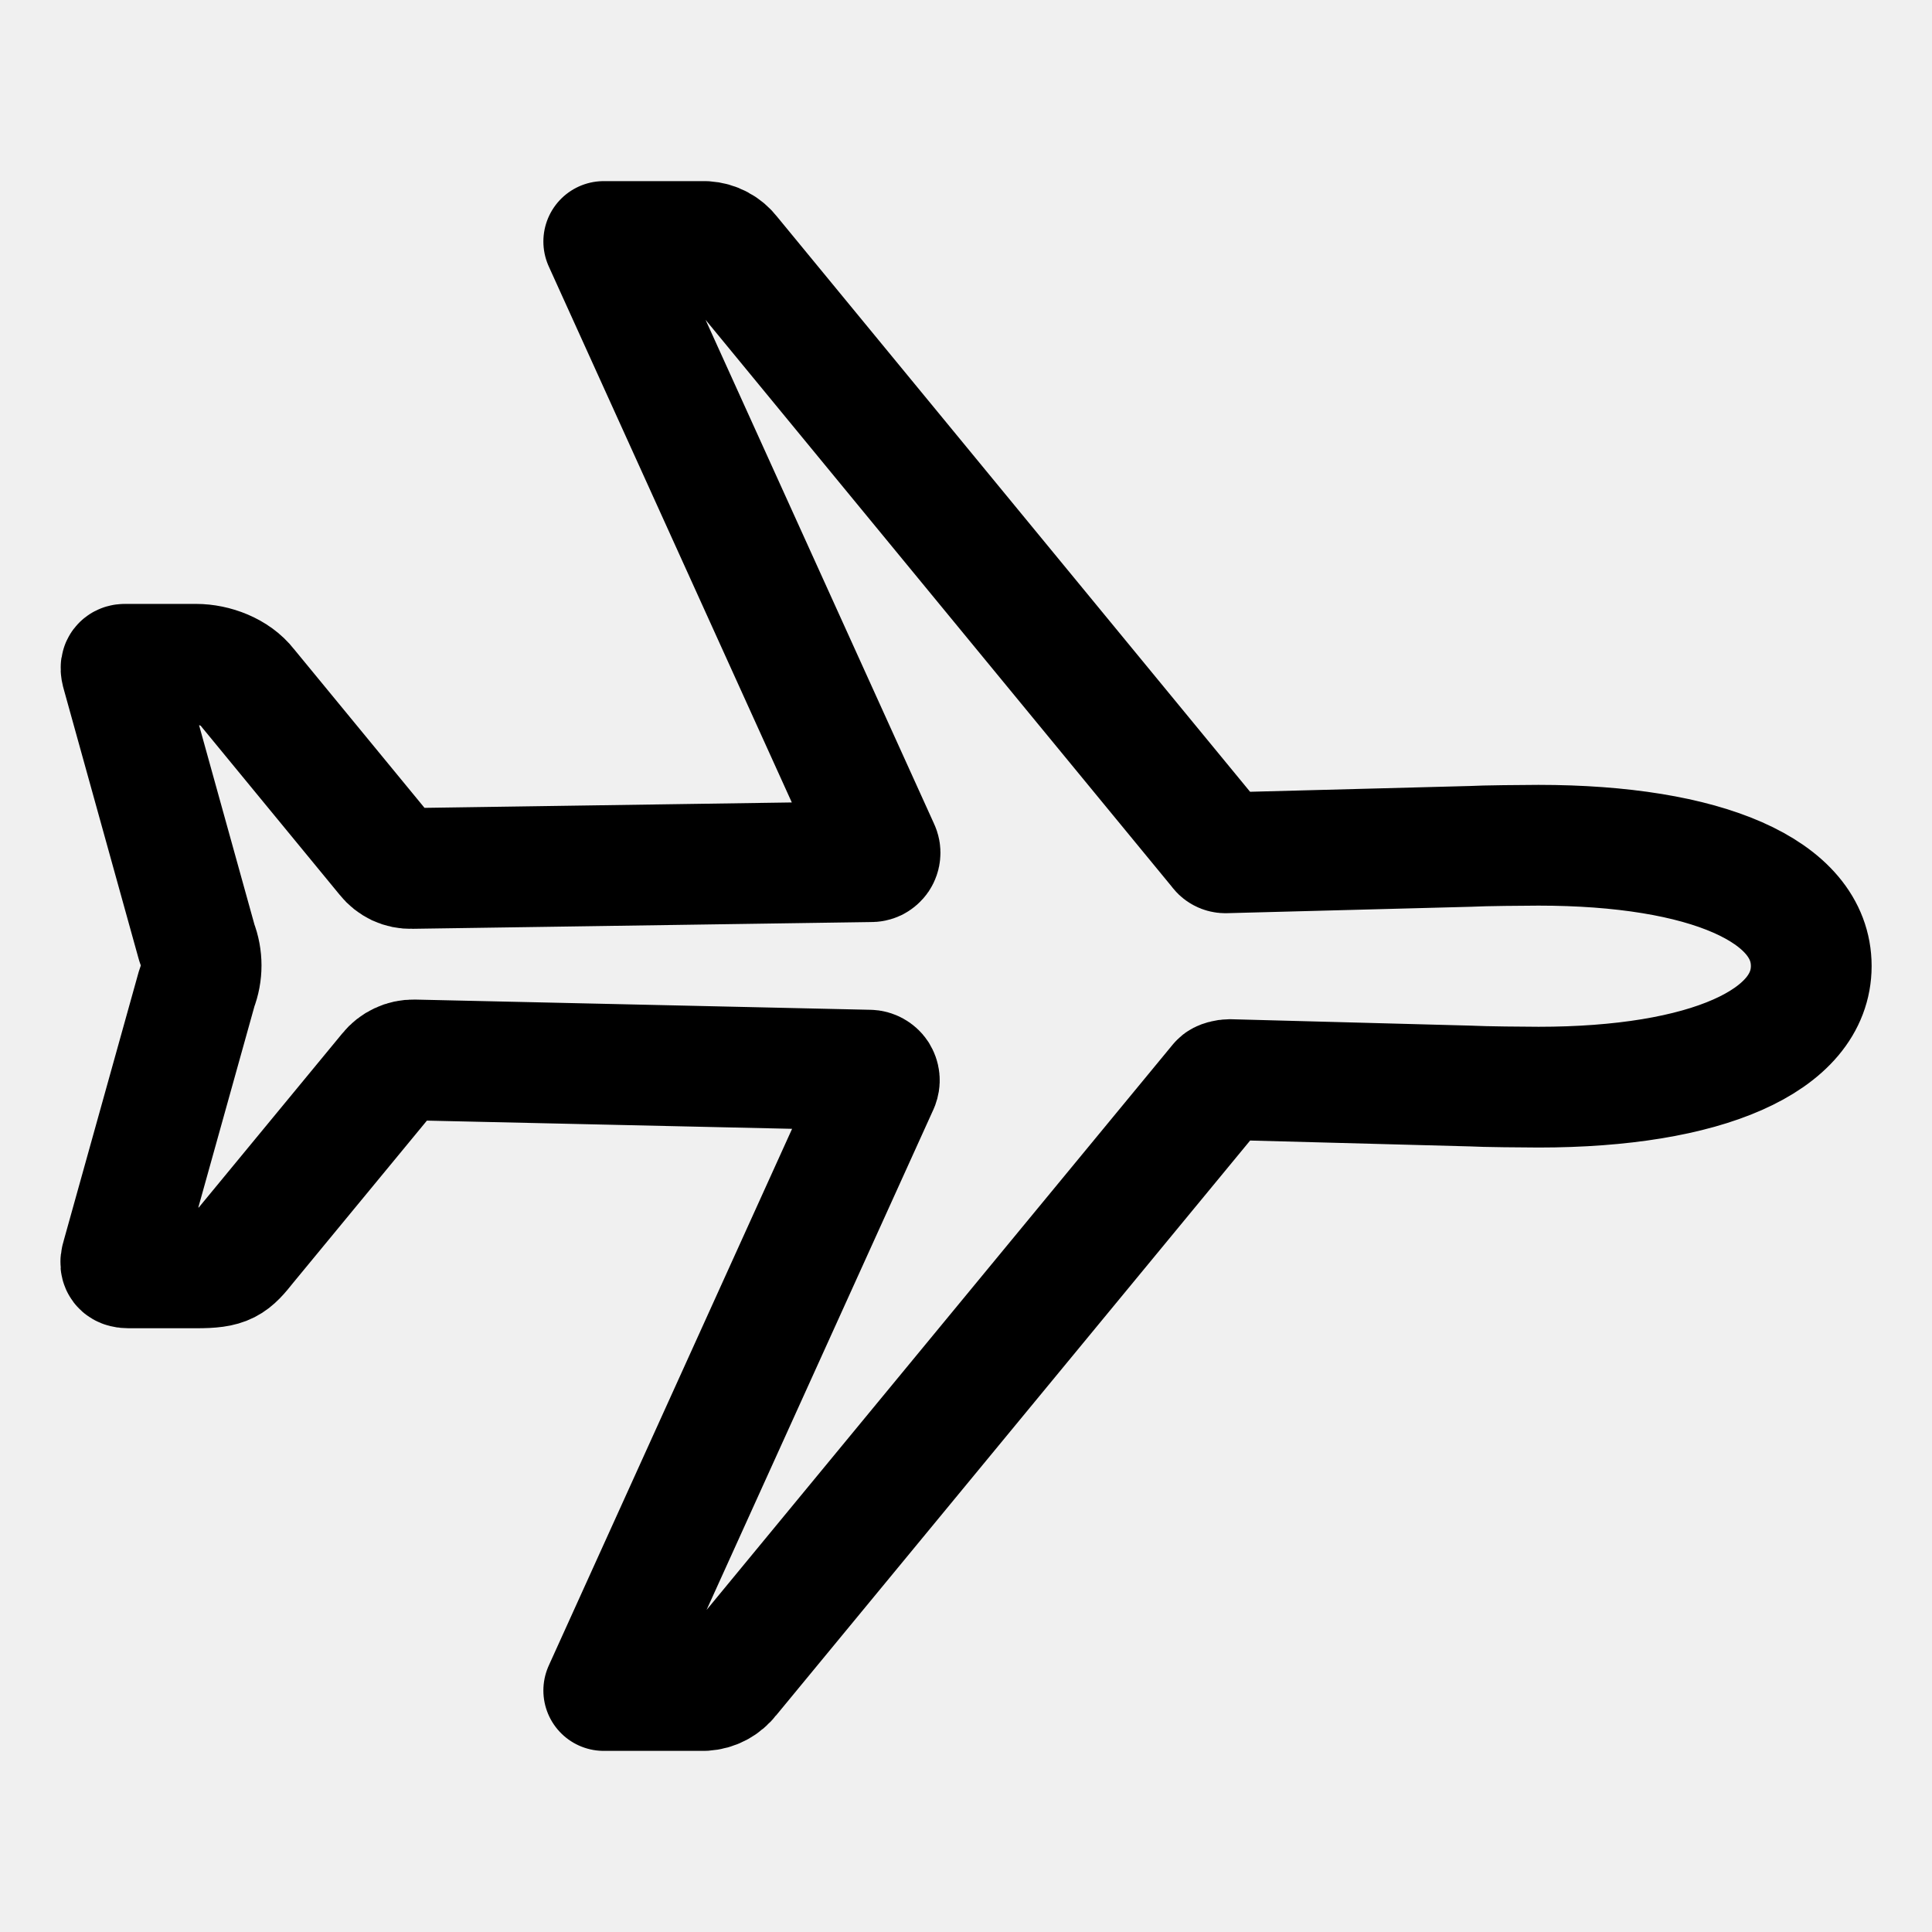
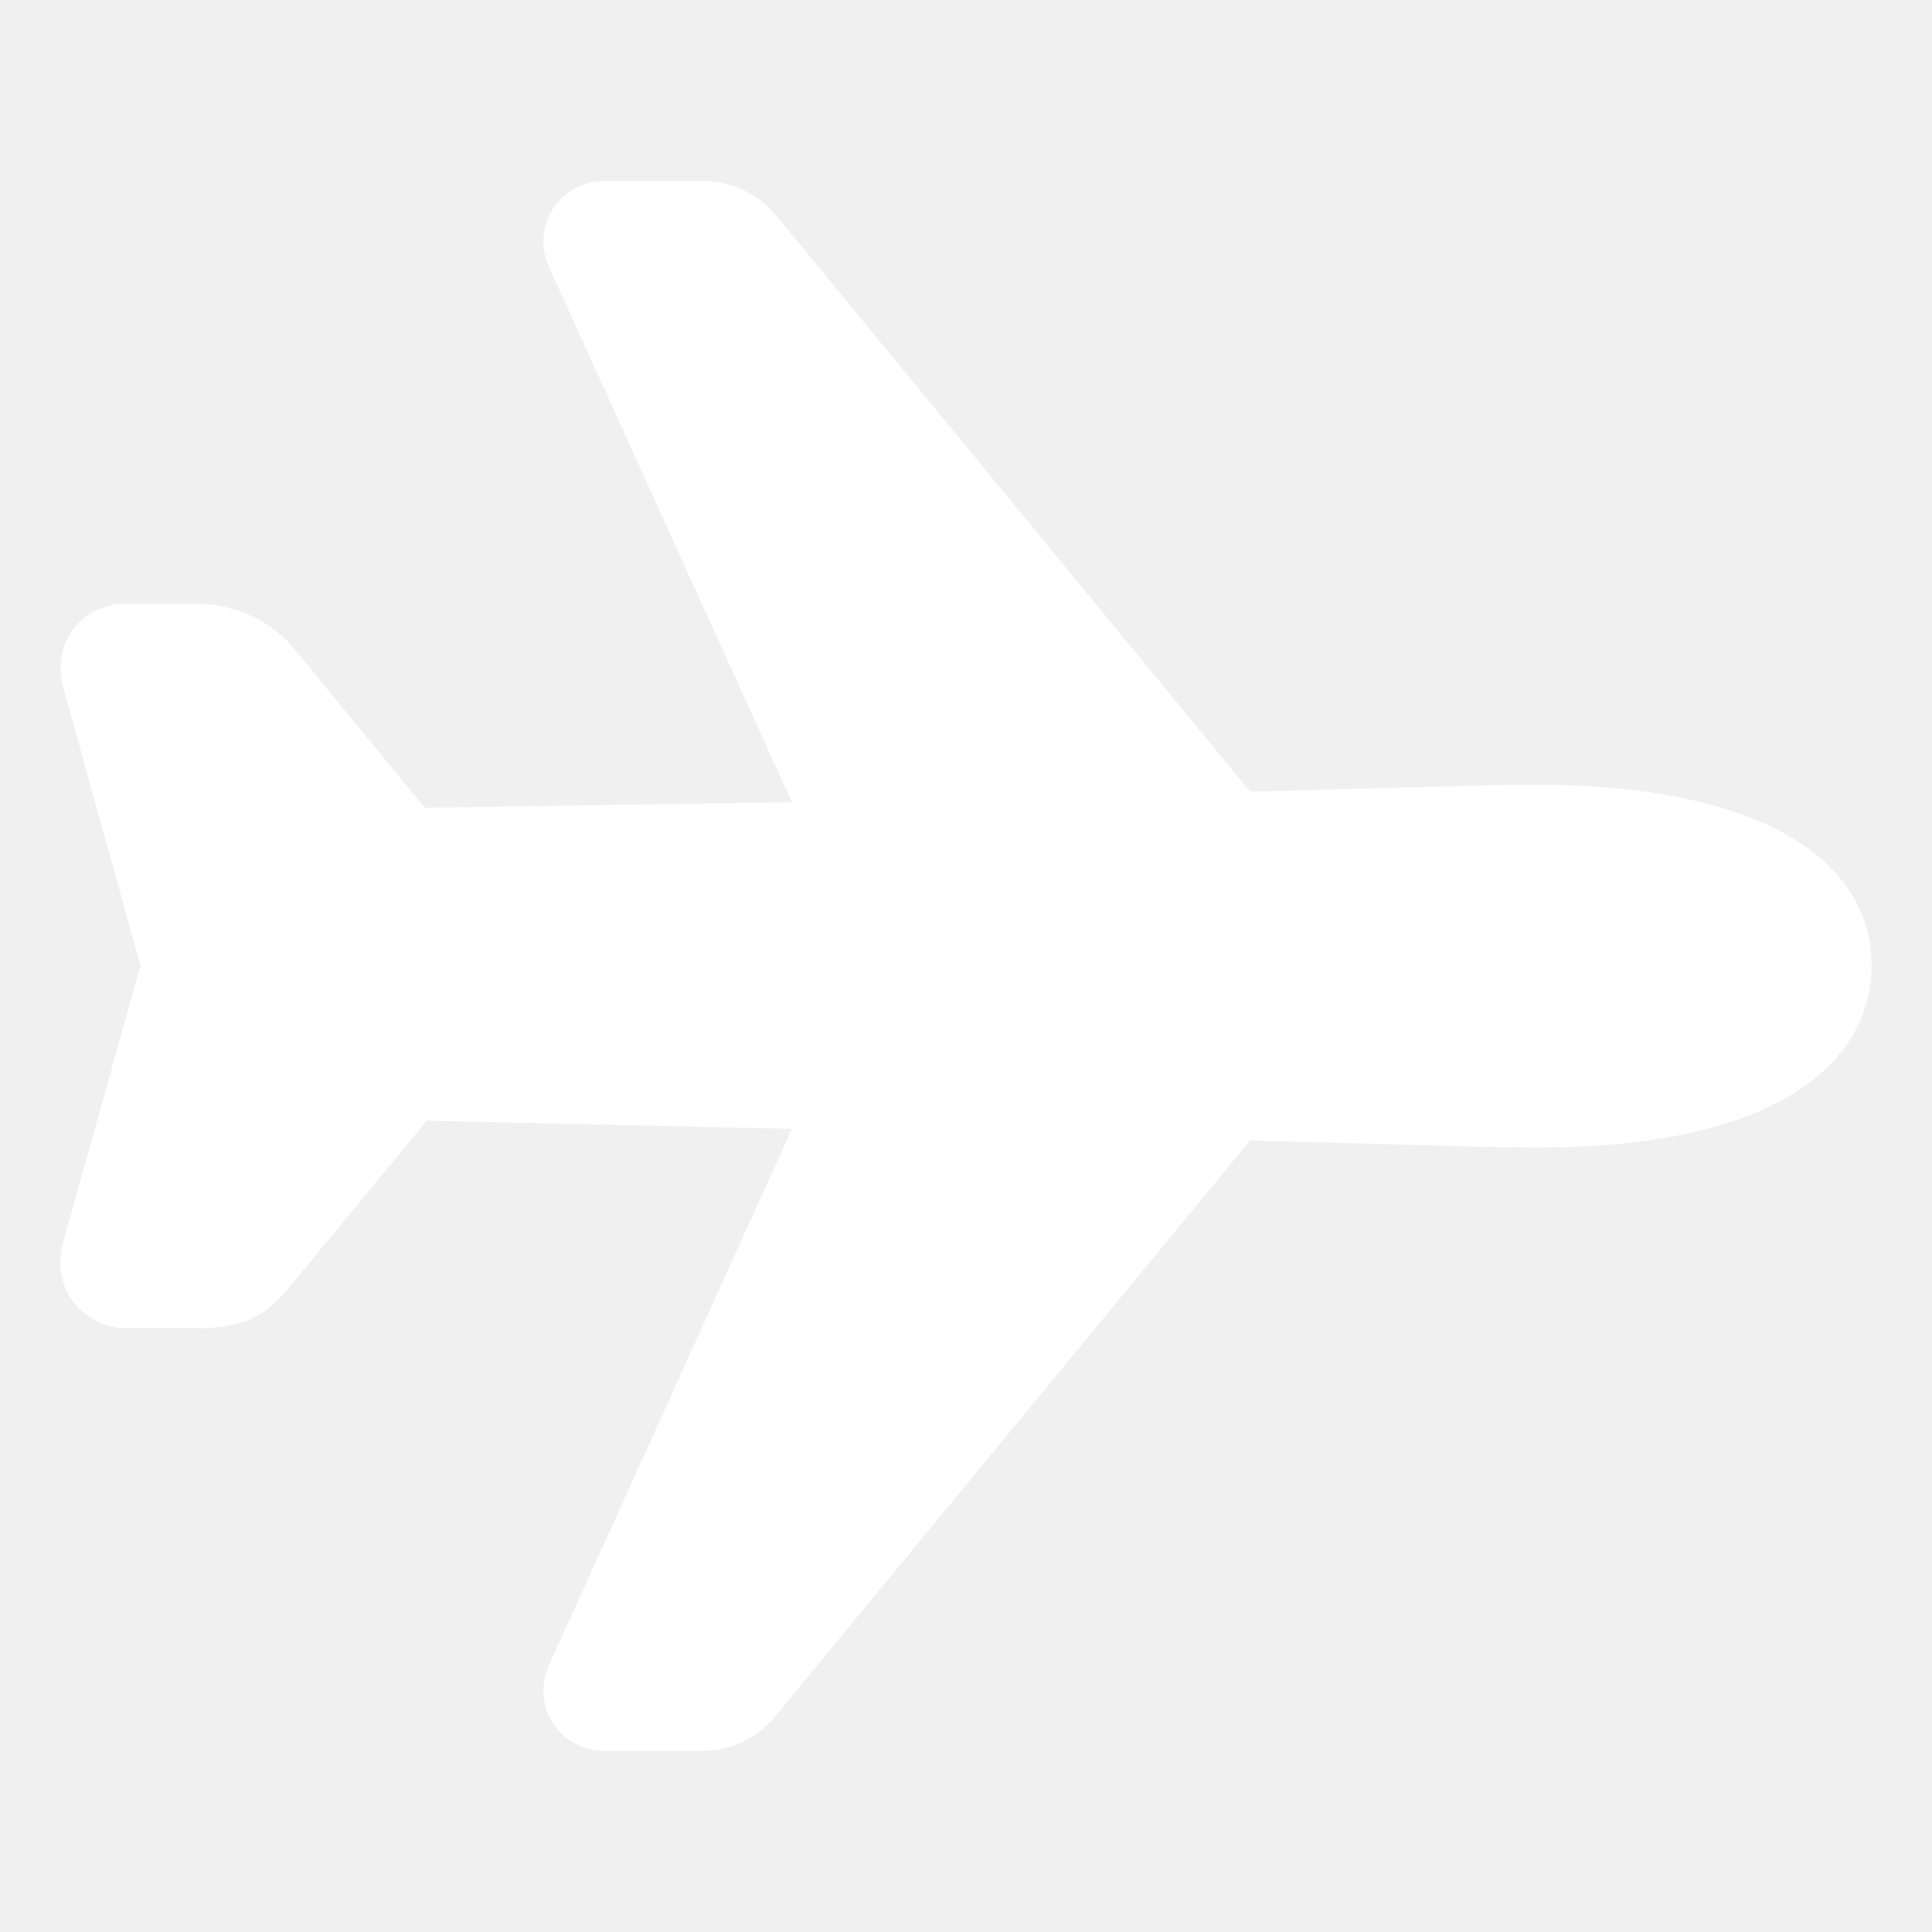
<svg xmlns="http://www.w3.org/2000/svg" width="24" height="24" viewBox="0 0 24 24" fill="none">
-   <path d="M19.112 10.5C18.953 10.5 18.419 10.505 18.268 10.514L15.226 10.594C15.21 10.595 15.194 10.591 15.181 10.584C15.166 10.576 15.155 10.565 15.147 10.552L9.073 3.167C9.036 3.118 8.989 3.078 8.935 3.049C8.881 3.02 8.822 3.004 8.761 3H7.5L10.922 10.547C10.93 10.564 10.934 10.583 10.932 10.602C10.931 10.621 10.924 10.64 10.914 10.655C10.903 10.671 10.888 10.684 10.871 10.693C10.854 10.701 10.835 10.705 10.816 10.704L5.112 10.788C5.052 10.79 4.994 10.778 4.94 10.753C4.886 10.727 4.839 10.69 4.802 10.643L3.068 8.534C2.927 8.351 2.664 8.252 2.435 8.252H1.551C1.49 8.252 1.499 8.309 1.516 8.366L2.446 11.714C2.516 11.893 2.516 12.093 2.446 12.272L1.515 15.609C1.487 15.701 1.49 15.75 1.598 15.75H2.438C2.819 15.75 2.871 15.7 3.066 15.455L4.833 13.312C4.87 13.266 4.917 13.229 4.971 13.204C5.025 13.178 5.083 13.166 5.143 13.167L10.8 13.294C10.82 13.294 10.84 13.3 10.858 13.31C10.876 13.32 10.892 13.334 10.903 13.351C10.914 13.369 10.921 13.388 10.923 13.409C10.925 13.429 10.921 13.45 10.914 13.469L7.5 21H8.749C8.81 20.996 8.869 20.98 8.923 20.951C8.977 20.922 9.024 20.882 9.061 20.834L15.147 13.453C15.166 13.425 15.241 13.411 15.273 13.411L18.269 13.491C18.423 13.5 18.953 13.505 19.113 13.505C21.188 13.505 22.5 12.934 22.5 12C22.5 11.066 21.193 10.5 19.112 10.5Z" stroke="black" stroke-width="1.5" stroke-linecap="round" stroke-linejoin="round" />
+   <path d="M8.747 21.75H7.5C7.374 21.75 7.251 21.718 7.141 21.659C7.031 21.598 6.937 21.512 6.869 21.406C6.801 21.301 6.761 21.18 6.752 21.055C6.743 20.93 6.765 20.805 6.817 20.691L9.838 14.023L5.301 13.922L3.646 15.927C3.331 16.323 3.079 16.5 2.437 16.5H1.597C1.464 16.504 1.332 16.476 1.212 16.419C1.092 16.361 0.988 16.276 0.908 16.169C0.796 16.019 0.687 15.764 0.794 15.4L1.723 12.072C1.73 12.047 1.738 12.022 1.747 11.998C1.748 11.995 1.748 11.993 1.747 11.991C1.738 11.966 1.73 11.941 1.723 11.916L0.793 8.567C0.692 8.21 0.802 7.961 0.913 7.814C0.987 7.715 1.083 7.636 1.194 7.581C1.305 7.527 1.427 7.499 1.55 7.5H2.437C2.917 7.5 3.382 7.715 3.656 8.062L5.276 10.034L9.838 9.966L6.817 3.31C6.766 3.196 6.743 3.07 6.752 2.945C6.762 2.82 6.802 2.7 6.87 2.594C6.938 2.489 7.031 2.402 7.141 2.342C7.251 2.282 7.374 2.25 7.5 2.25H8.761C8.937 2.254 9.11 2.297 9.267 2.376C9.424 2.456 9.561 2.57 9.668 2.709L15.53 9.834L18.238 9.763C18.436 9.752 18.985 9.749 19.112 9.749C21.703 9.75 23.25 10.591 23.25 12C23.25 12.443 23.072 13.266 21.887 13.789C21.187 14.098 20.253 14.255 19.111 14.255C18.986 14.255 18.438 14.251 18.237 14.24L15.529 14.168L9.653 21.293C9.546 21.432 9.409 21.545 9.252 21.625C9.095 21.704 8.923 21.747 8.747 21.75Z" fill="white" />
</svg>
